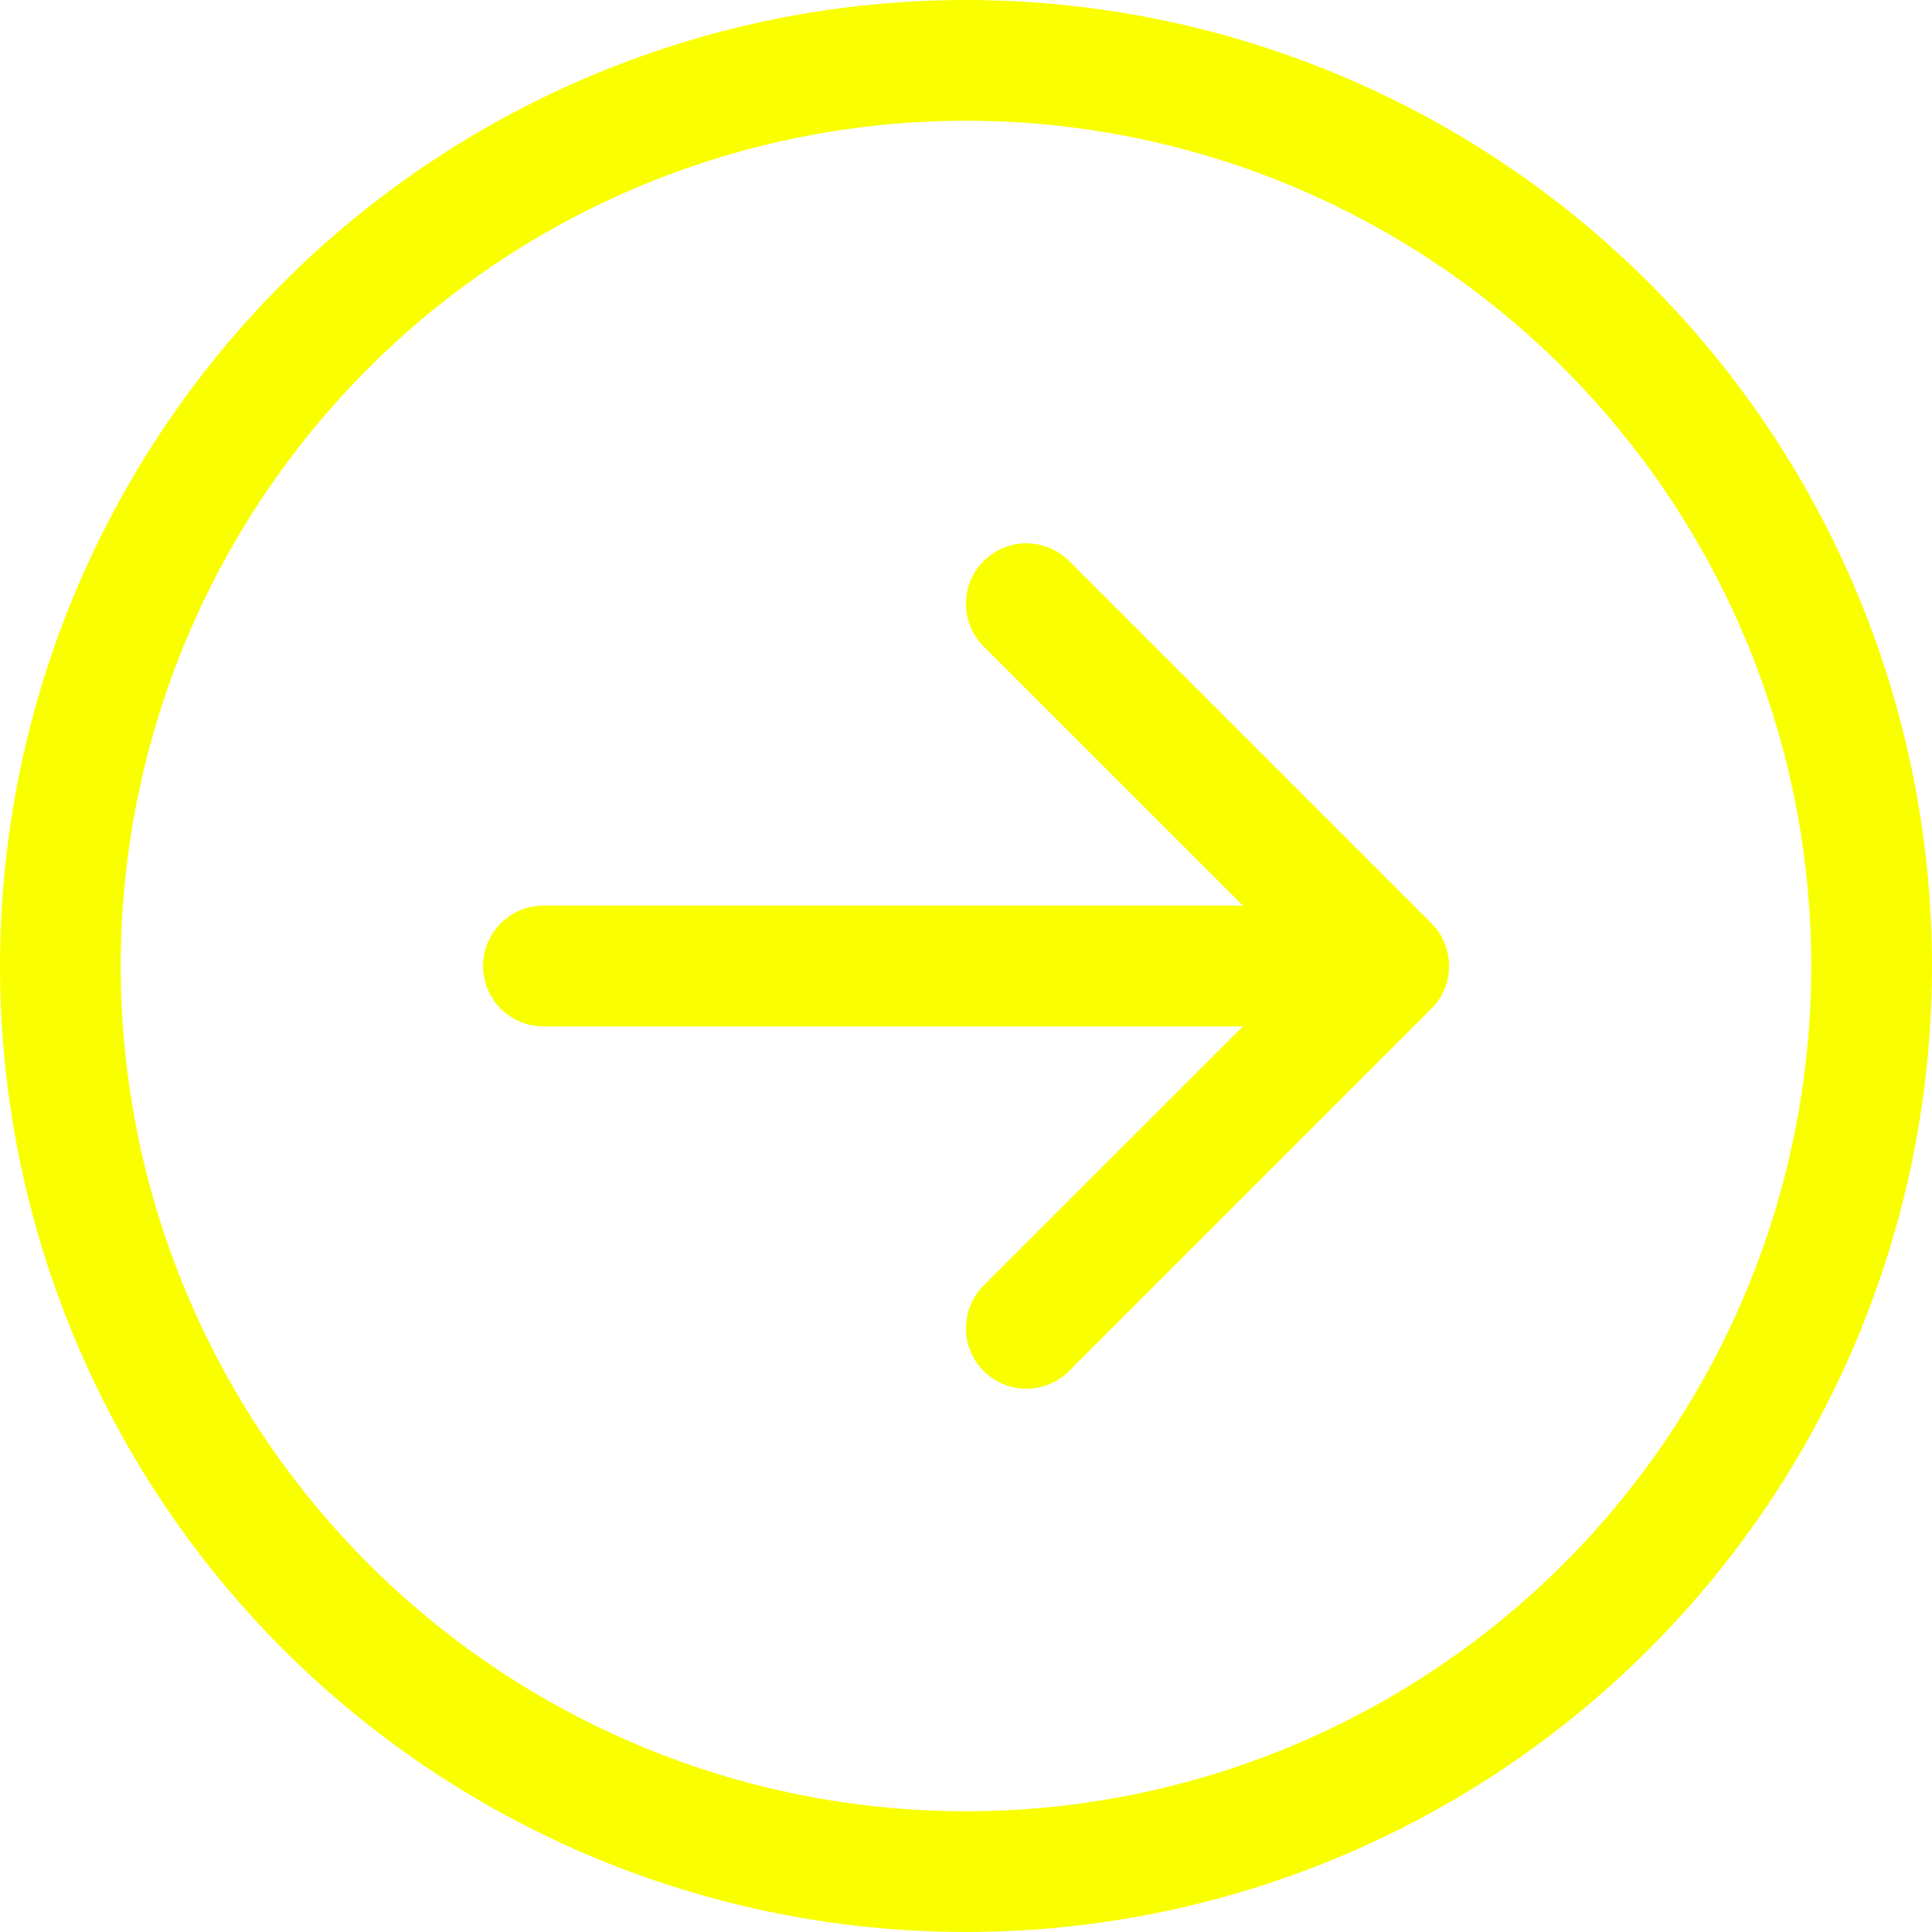
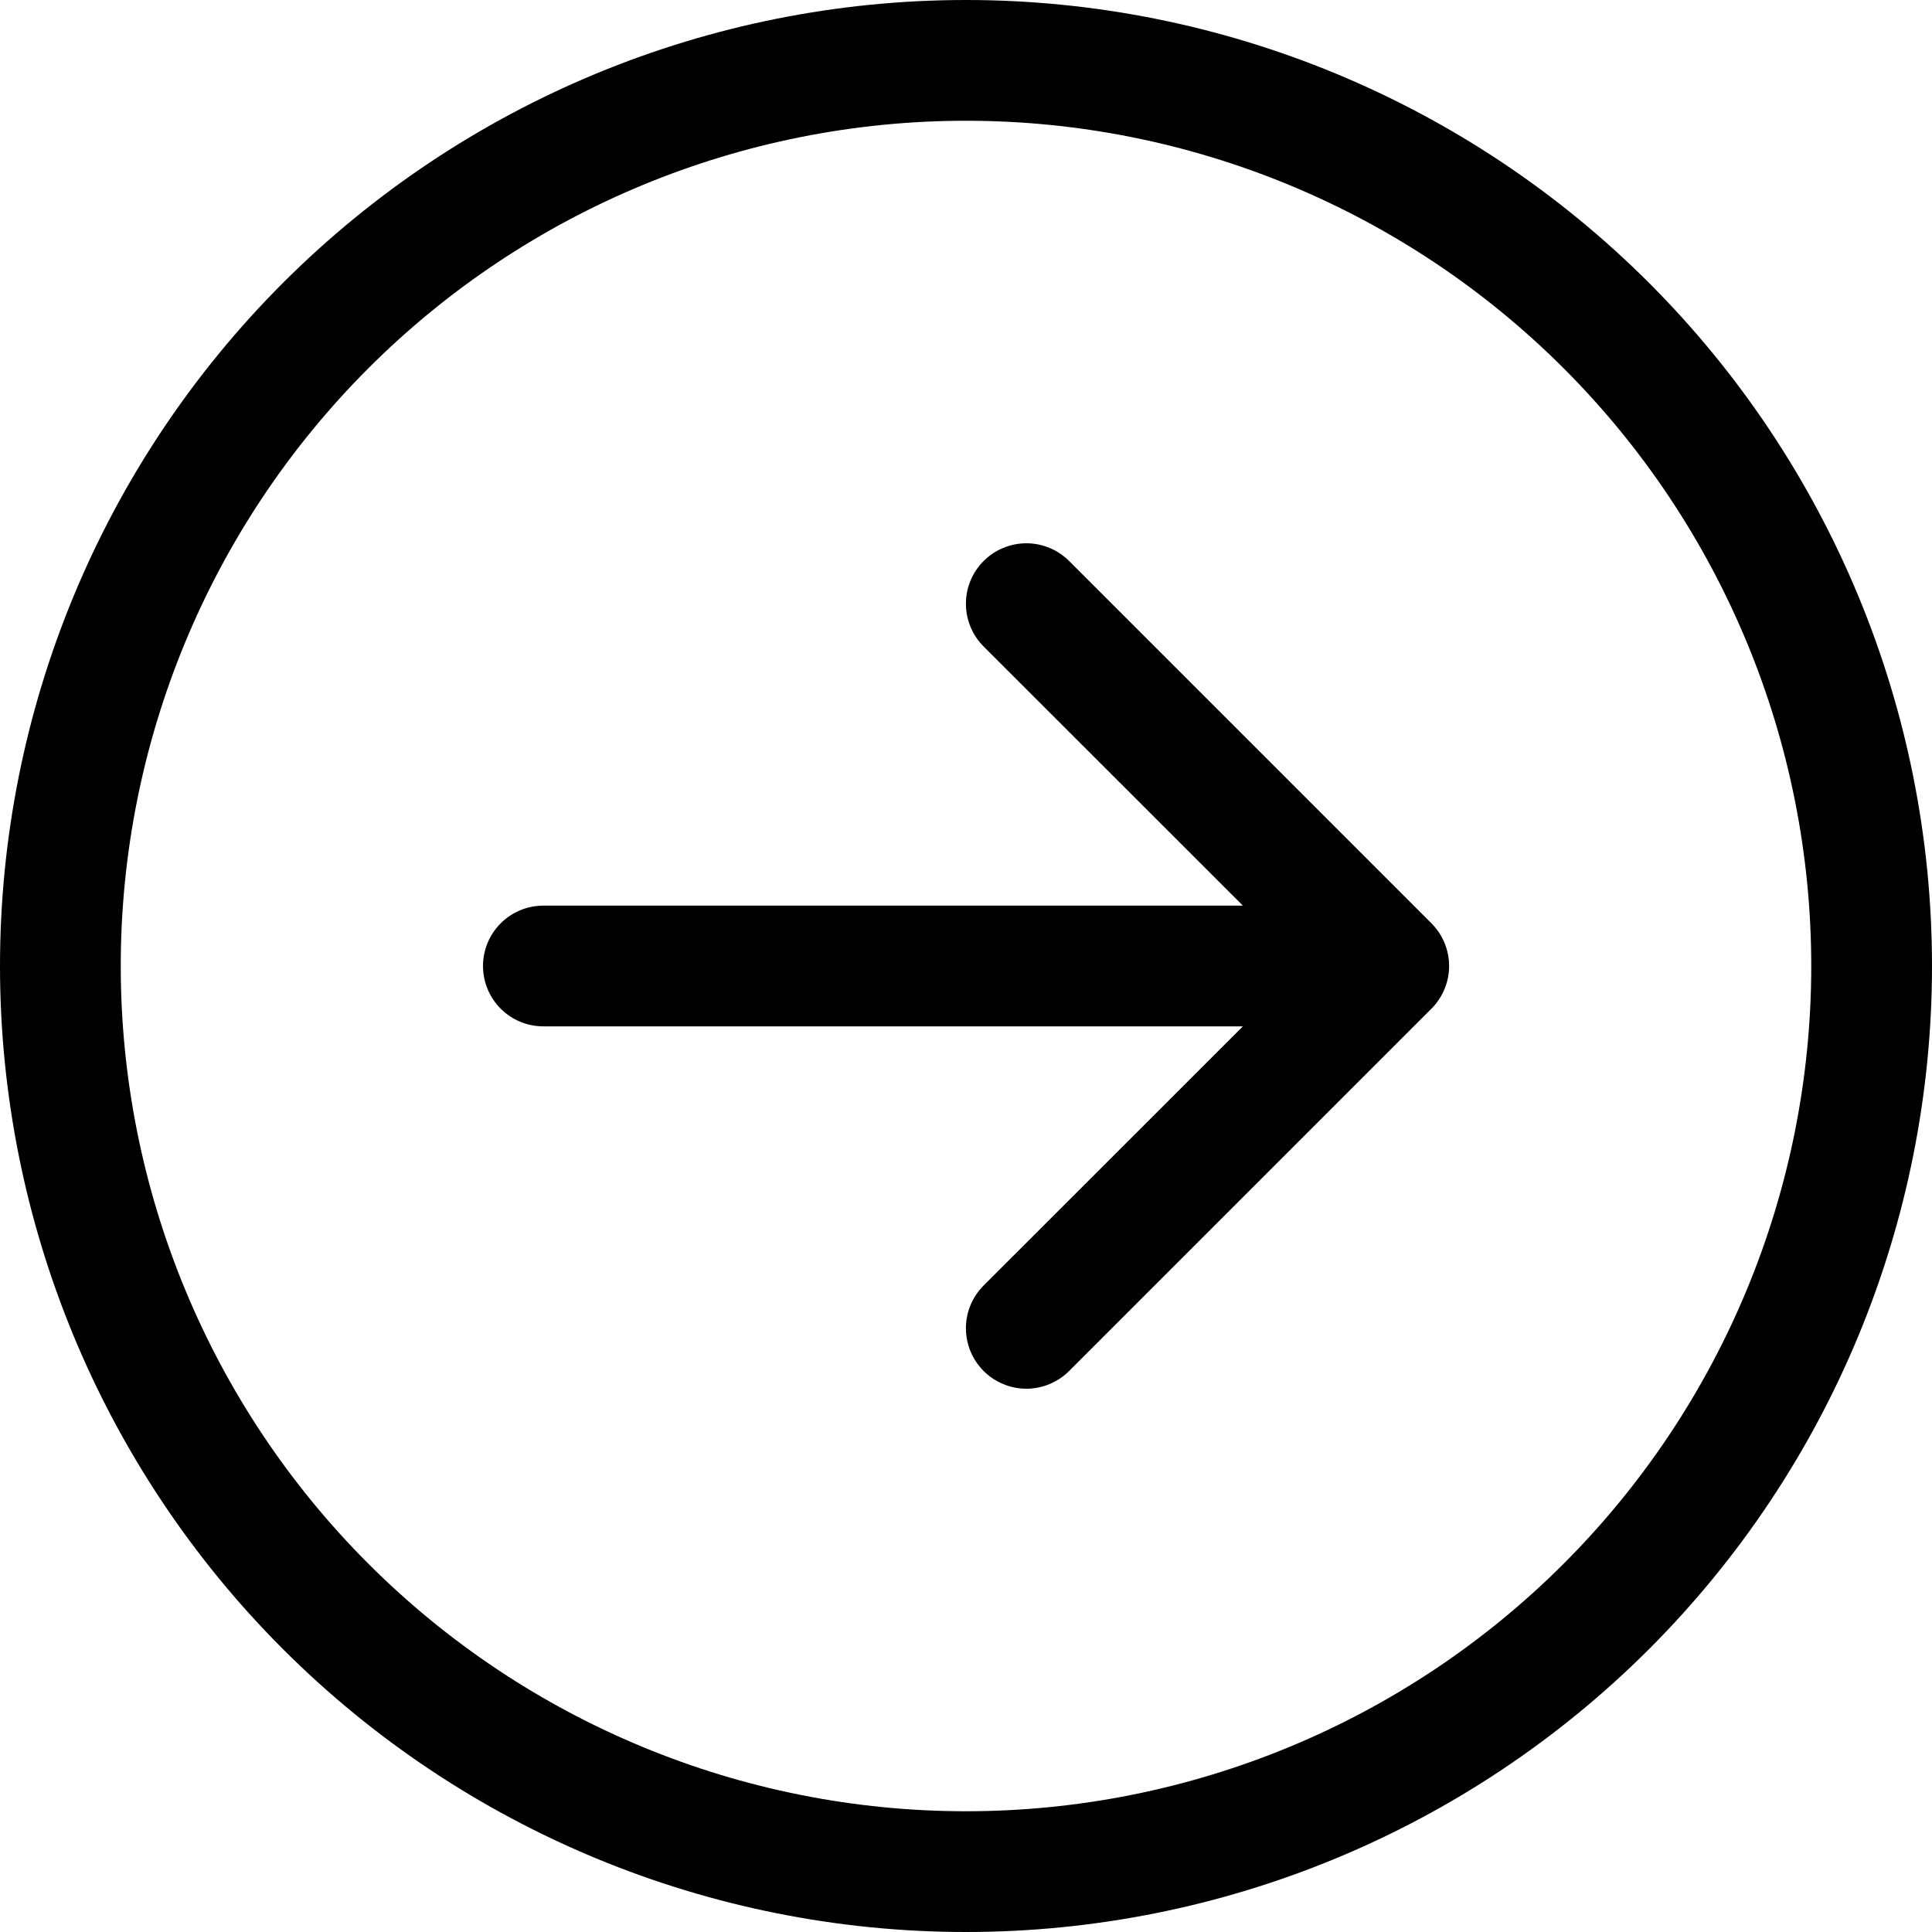
<svg xmlns="http://www.w3.org/2000/svg" width="50" height="50" viewBox="0 0 50 50" fill="none">
-   <path fill-rule="evenodd" clip-rule="evenodd" d="M3.125 25C3.125 30.802 5.43 36.366 9.532 40.468C13.634 44.57 19.198 46.875 25 46.875C30.802 46.875 36.366 44.57 40.468 40.468C44.57 36.366 46.875 30.802 46.875 25C46.875 19.198 44.57 13.634 40.468 9.532C36.366 5.43 30.802 3.125 25 3.125C19.198 3.125 13.634 5.43 9.532 9.532C5.43 13.634 3.125 19.198 3.125 25V25ZM50 25C50 31.63 47.366 37.989 42.678 42.678C37.989 47.366 31.63 50 25 50C18.37 50 12.011 47.366 7.322 42.678C2.634 37.989 0 31.63 0 25C0 18.37 2.634 12.011 7.322 7.322C12.011 2.634 18.37 0 25 0C31.63 0 37.989 2.634 42.678 7.322C47.366 12.011 50 18.37 50 25V25ZM14.062 23.438C13.648 23.438 13.251 23.602 12.958 23.895C12.665 24.188 12.5 24.586 12.5 25C12.5 25.414 12.665 25.812 12.958 26.105C13.251 26.398 13.648 26.562 14.062 26.562H32.166L25.456 33.269C25.311 33.414 25.196 33.587 25.117 33.776C25.038 33.966 24.998 34.17 24.998 34.375C24.998 34.58 25.038 34.784 25.117 34.974C25.196 35.163 25.311 35.336 25.456 35.481C25.602 35.627 25.774 35.742 25.964 35.82C26.154 35.899 26.357 35.94 26.562 35.94C26.768 35.94 26.971 35.899 27.161 35.82C27.351 35.742 27.523 35.627 27.669 35.481L37.044 26.106C37.189 25.961 37.305 25.789 37.383 25.599C37.462 25.409 37.503 25.206 37.503 25C37.503 24.794 37.462 24.591 37.383 24.401C37.305 24.211 37.189 24.039 37.044 23.894L27.669 14.519C27.523 14.373 27.351 14.258 27.161 14.18C26.971 14.101 26.768 14.06 26.562 14.06C26.357 14.06 26.154 14.101 25.964 14.18C25.774 14.258 25.602 14.373 25.456 14.519C25.311 14.664 25.196 14.836 25.117 15.026C25.038 15.216 24.998 15.42 24.998 15.625C24.998 15.83 25.038 16.034 25.117 16.224C25.196 16.413 25.311 16.586 25.456 16.731L32.166 23.438H14.062Z" fill="#FAFF00" />
+   <path fill-rule="evenodd" clip-rule="evenodd" d="M3.125 25C3.125 30.802 5.43 36.366 9.532 40.468C13.634 44.57 19.198 46.875 25 46.875C30.802 46.875 36.366 44.57 40.468 40.468C44.57 36.366 46.875 30.802 46.875 25C46.875 19.198 44.57 13.634 40.468 9.532C36.366 5.43 30.802 3.125 25 3.125C19.198 3.125 13.634 5.43 9.532 9.532C5.43 13.634 3.125 19.198 3.125 25V25ZM50 25C50 31.63 47.366 37.989 42.678 42.678C37.989 47.366 31.63 50 25 50C18.37 50 12.011 47.366 7.322 42.678C2.634 37.989 0 31.63 0 25C0 18.37 2.634 12.011 7.322 7.322C12.011 2.634 18.37 0 25 0C31.63 0 37.989 2.634 42.678 7.322C47.366 12.011 50 18.37 50 25V25ZM14.062 23.438C13.648 23.438 13.251 23.602 12.958 23.895C12.665 24.188 12.5 24.586 12.5 25C12.5 25.414 12.665 25.812 12.958 26.105C13.251 26.398 13.648 26.562 14.062 26.562H32.166L25.456 33.269C25.311 33.414 25.196 33.587 25.117 33.776C25.038 33.966 24.998 34.17 24.998 34.375C24.998 34.58 25.038 34.784 25.117 34.974C25.196 35.163 25.311 35.336 25.456 35.481C25.602 35.627 25.774 35.742 25.964 35.82C26.154 35.899 26.357 35.94 26.562 35.94C26.768 35.94 26.971 35.899 27.161 35.82C27.351 35.742 27.523 35.627 27.669 35.481L37.044 26.106C37.189 25.961 37.305 25.789 37.383 25.599C37.462 25.409 37.503 25.206 37.503 25C37.503 24.794 37.462 24.591 37.383 24.401C37.305 24.211 37.189 24.039 37.044 23.894L27.669 14.519C27.523 14.373 27.351 14.258 27.161 14.18C26.971 14.101 26.768 14.06 26.562 14.06C26.357 14.06 26.154 14.101 25.964 14.18C25.774 14.258 25.602 14.373 25.456 14.519C25.311 14.664 25.196 14.836 25.117 15.026C25.038 15.216 24.998 15.42 24.998 15.625C24.998 15.83 25.038 16.034 25.117 16.224C25.196 16.413 25.311 16.586 25.456 16.731L32.166 23.438H14.062Z" fill="currentColor" />
</svg>
